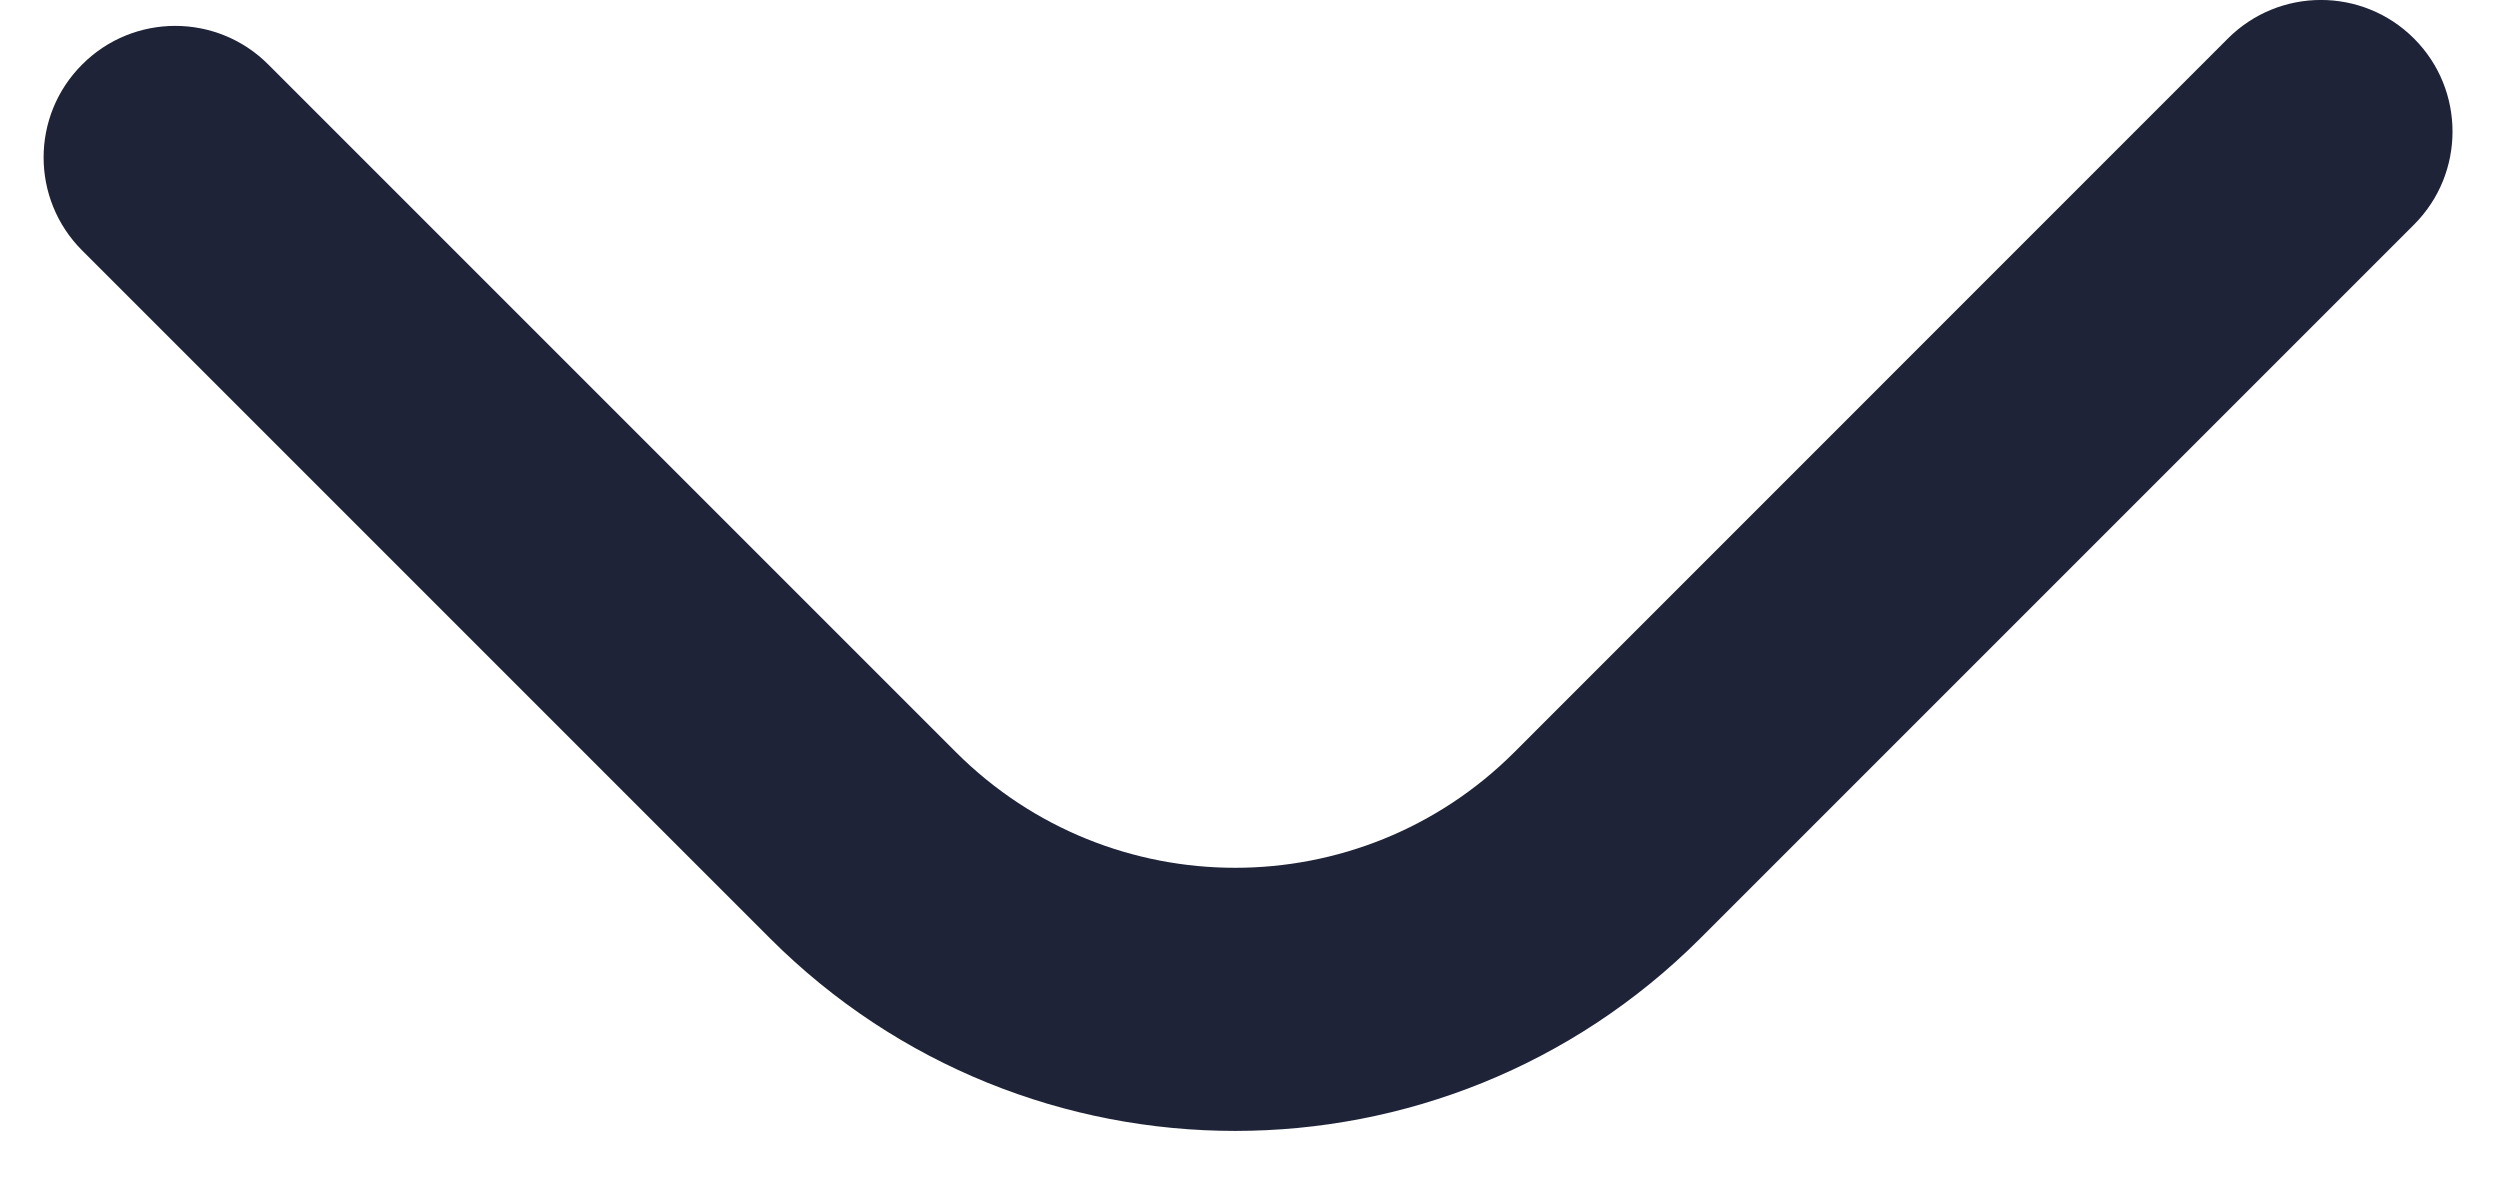
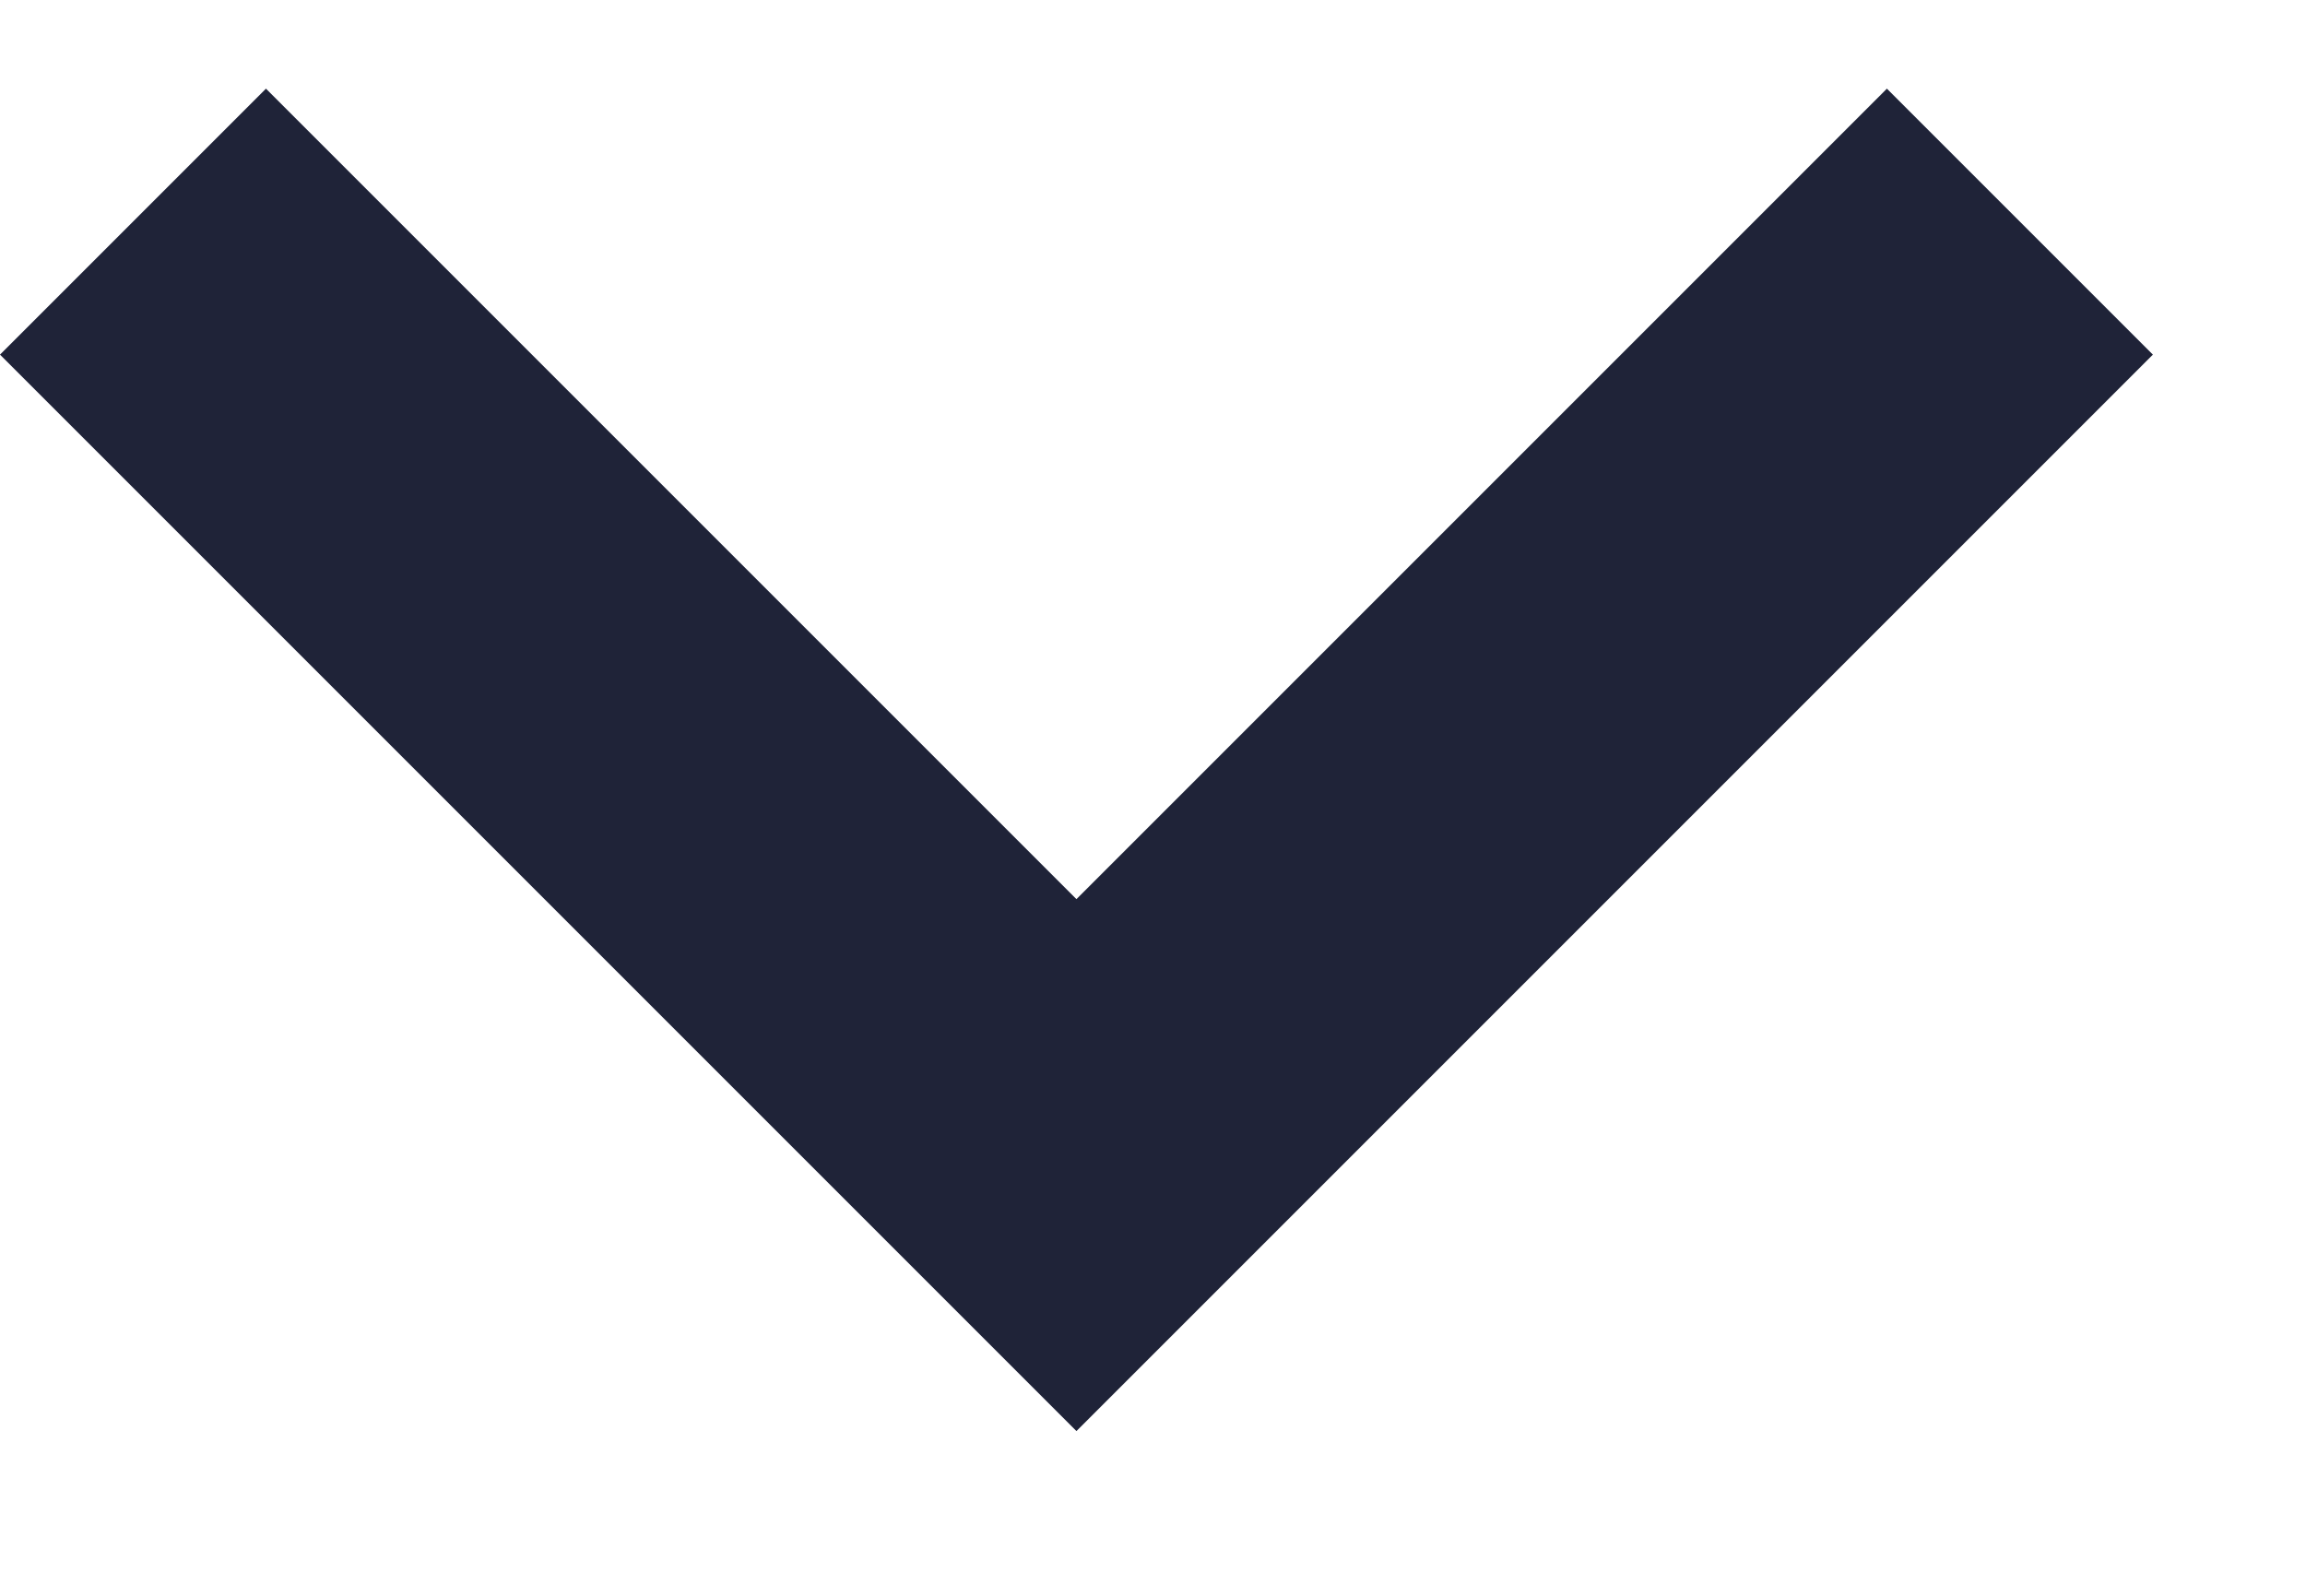
- <svg xmlns="http://www.w3.org/2000/svg" width="19px" height="9px" viewBox="0 0 19 9" version="1.1">
-   <defs />
-   <g id="Menu-et-rubriques" stroke="none" stroke-width="1" fill="none" fill-rule="evenodd">
-     <g id="PassCulture-search-filter" transform="translate(-256, -293)">
-       <g id="FILTER-drawer" transform="translate(12, 76)">
-         <g id="Filter-group-Copy" transform="translate(11.06877, 151)">
-           <g id="BLOCKS/filter-dropdown-red" transform="translate(52.43881, 51)">
-             <g id="filter-dropdown">
-               <g id="ICONS/dropdown-disclosure-down" transform="translate(177.8241, 6)">
-                 <rect id="Background" x="0" y="0" width="24" height="24" />
-                 <rect id="crop" x="0" y="0" width="24" height="24" />
-                 <path d="M3.293,10.904 C2.902,10.513 2.902,9.88 3.293,9.49 C3.683,9.099 4.317,9.099 4.707,9.49 L9.934,14.717 C11.106,15.888 13.005,15.888 14.177,14.717 L19.6,9.293 C19.991,8.902 20.624,8.902 21.015,9.293 C21.405,9.683 21.405,10.317 21.015,10.707 L15.591,16.131 C13.638,18.083 10.472,18.083 8.52,16.131 L3.293,10.904 Z" id="Line" fill="#1f2338" fill-rule="nonzero" />
-               </g>
-             </g>
-           </g>
+ <svg xmlns="http://www.w3.org/2000/svg" width="13px" height="9px" viewBox="0 0 13 9" version="1.1">
+   <g id="Feeds" stroke="none" stroke-width="1" fill="none" fill-rule="evenodd">
+     <g id="Feed---Trending-Editor" transform="translate(-885, -152)" fill="#1F2338" fill-rule="nonzero">
+       <g id="Group-9" transform="translate(783, 140)">
+         <g id="icons8-expand_arrow" transform="translate(102, 12)">
+           <polygon id="Path" points="6.071 5.071 1.5 0.5 2.57571742e-14 2 6.071 8.071 12.142 2 10.642 0.5" />
        </g>
      </g>
    </g>
  </g>
</svg>
